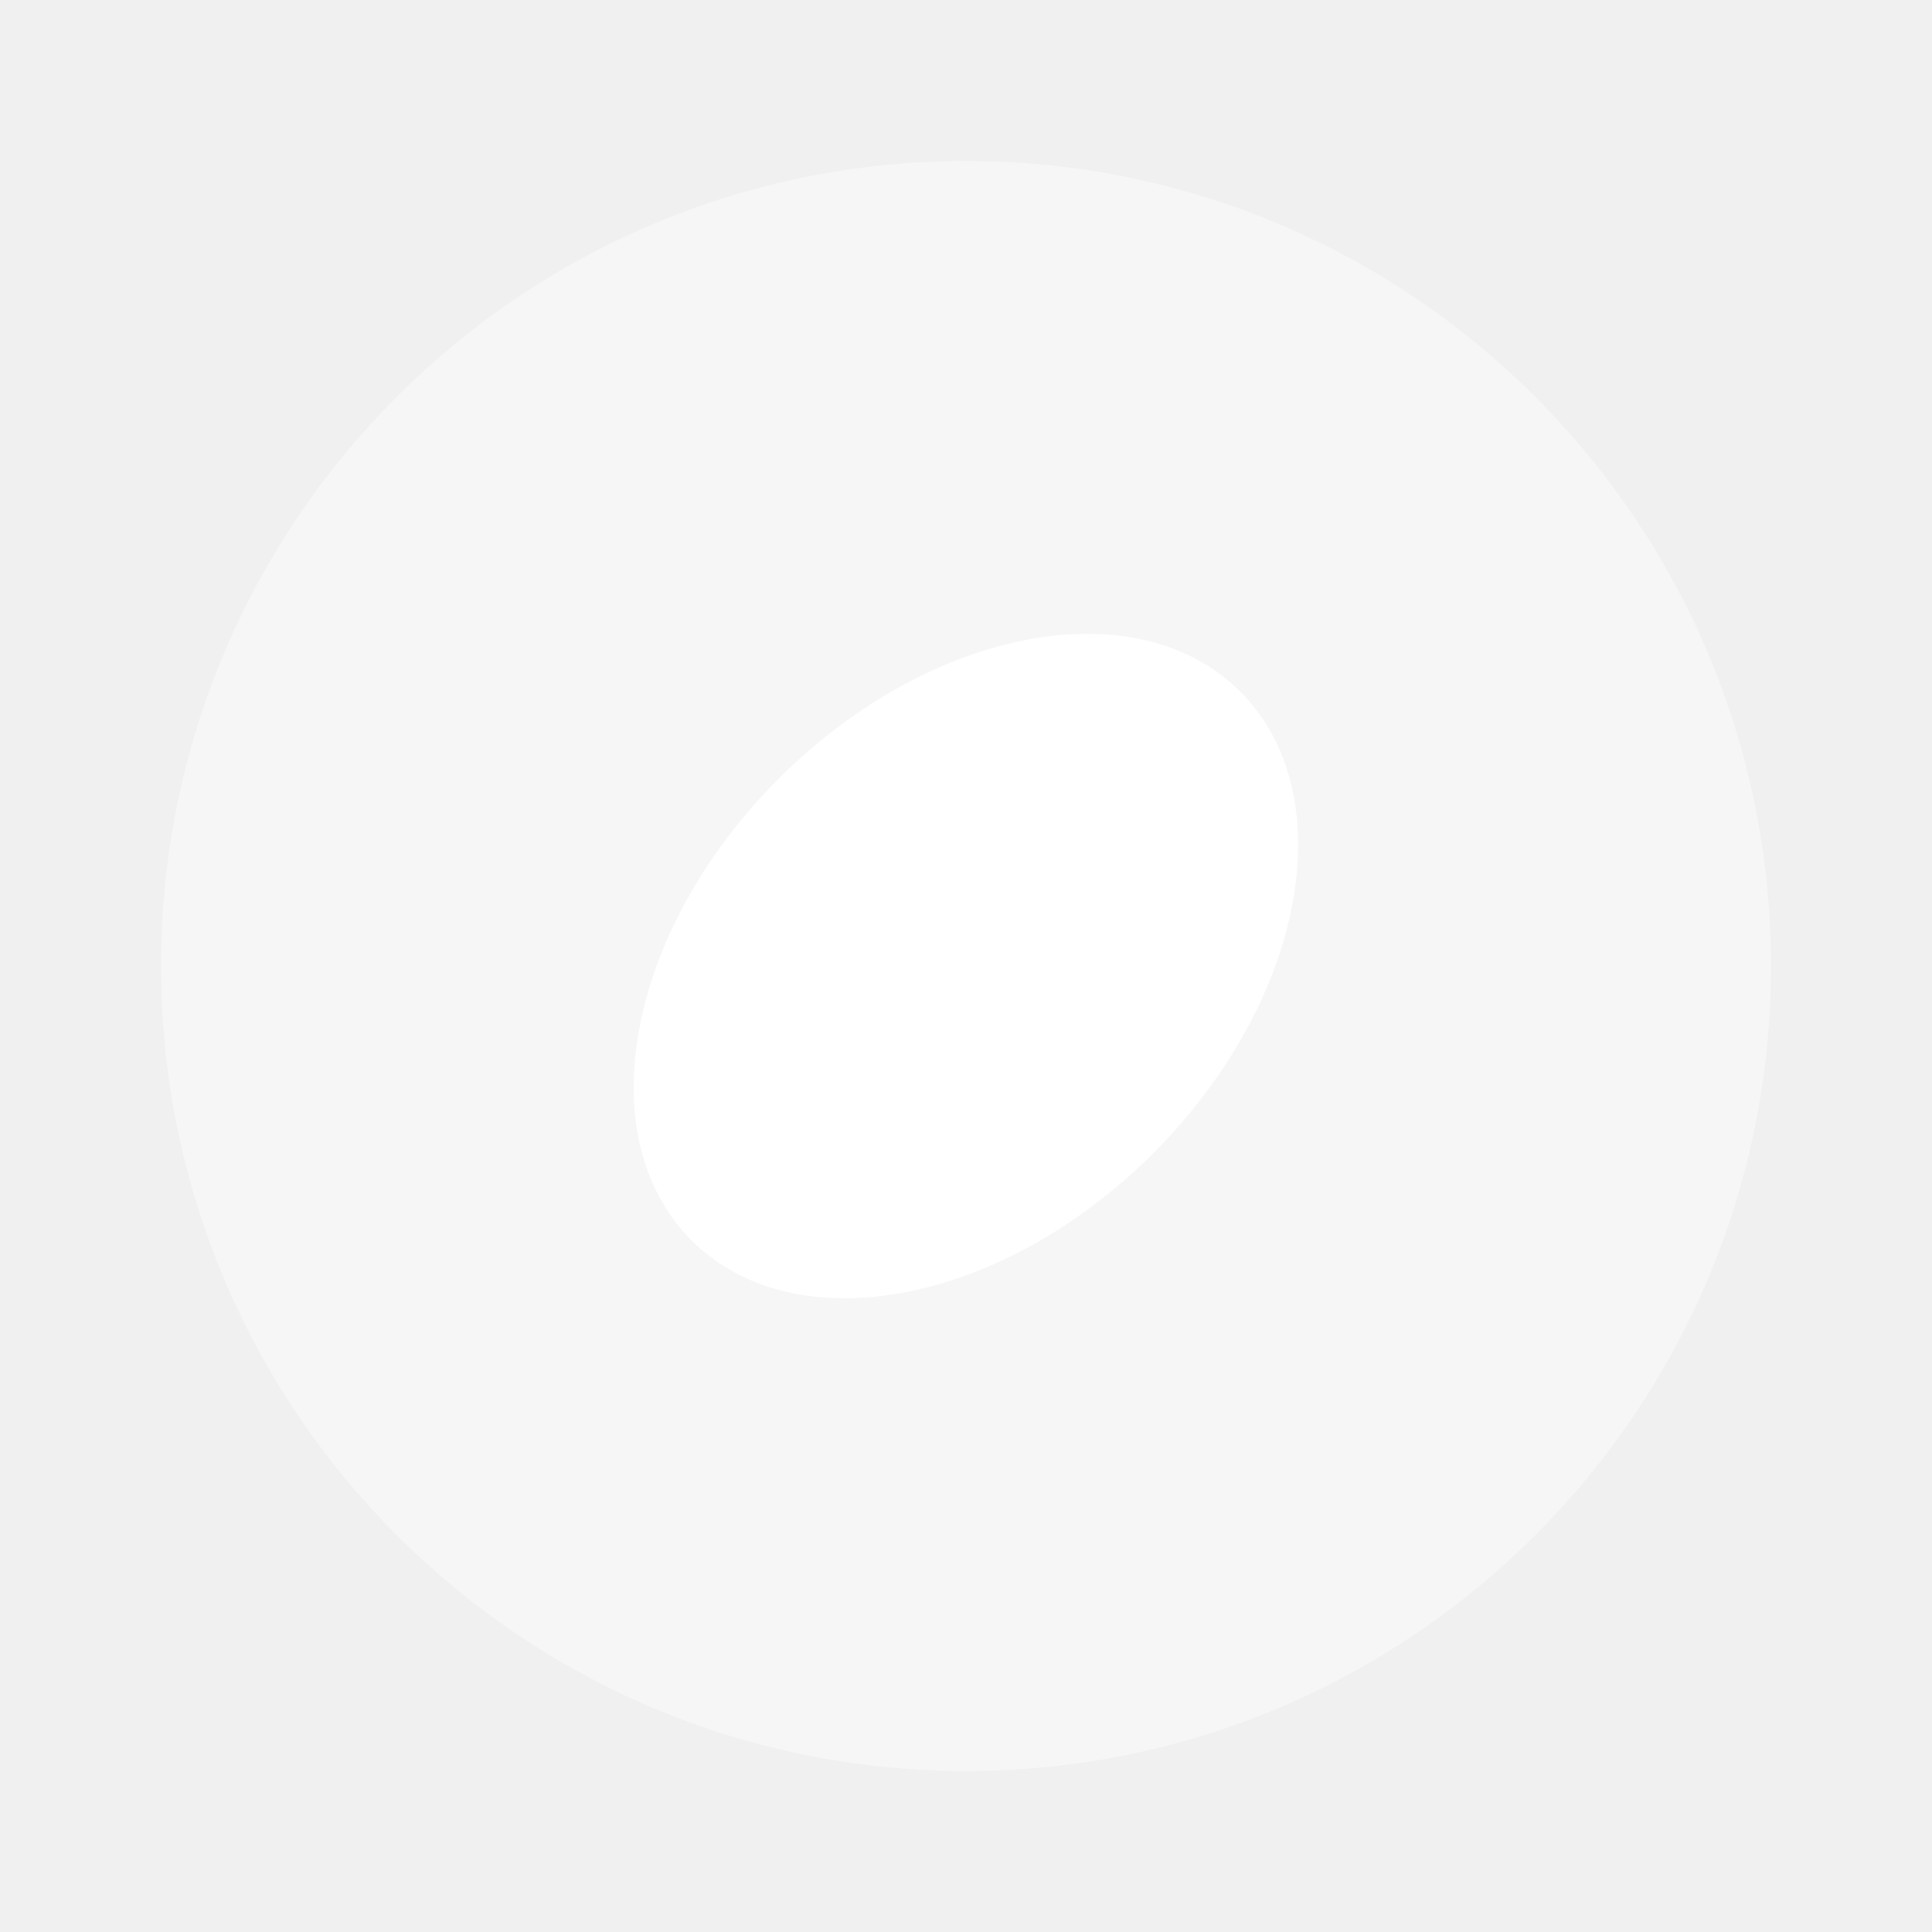
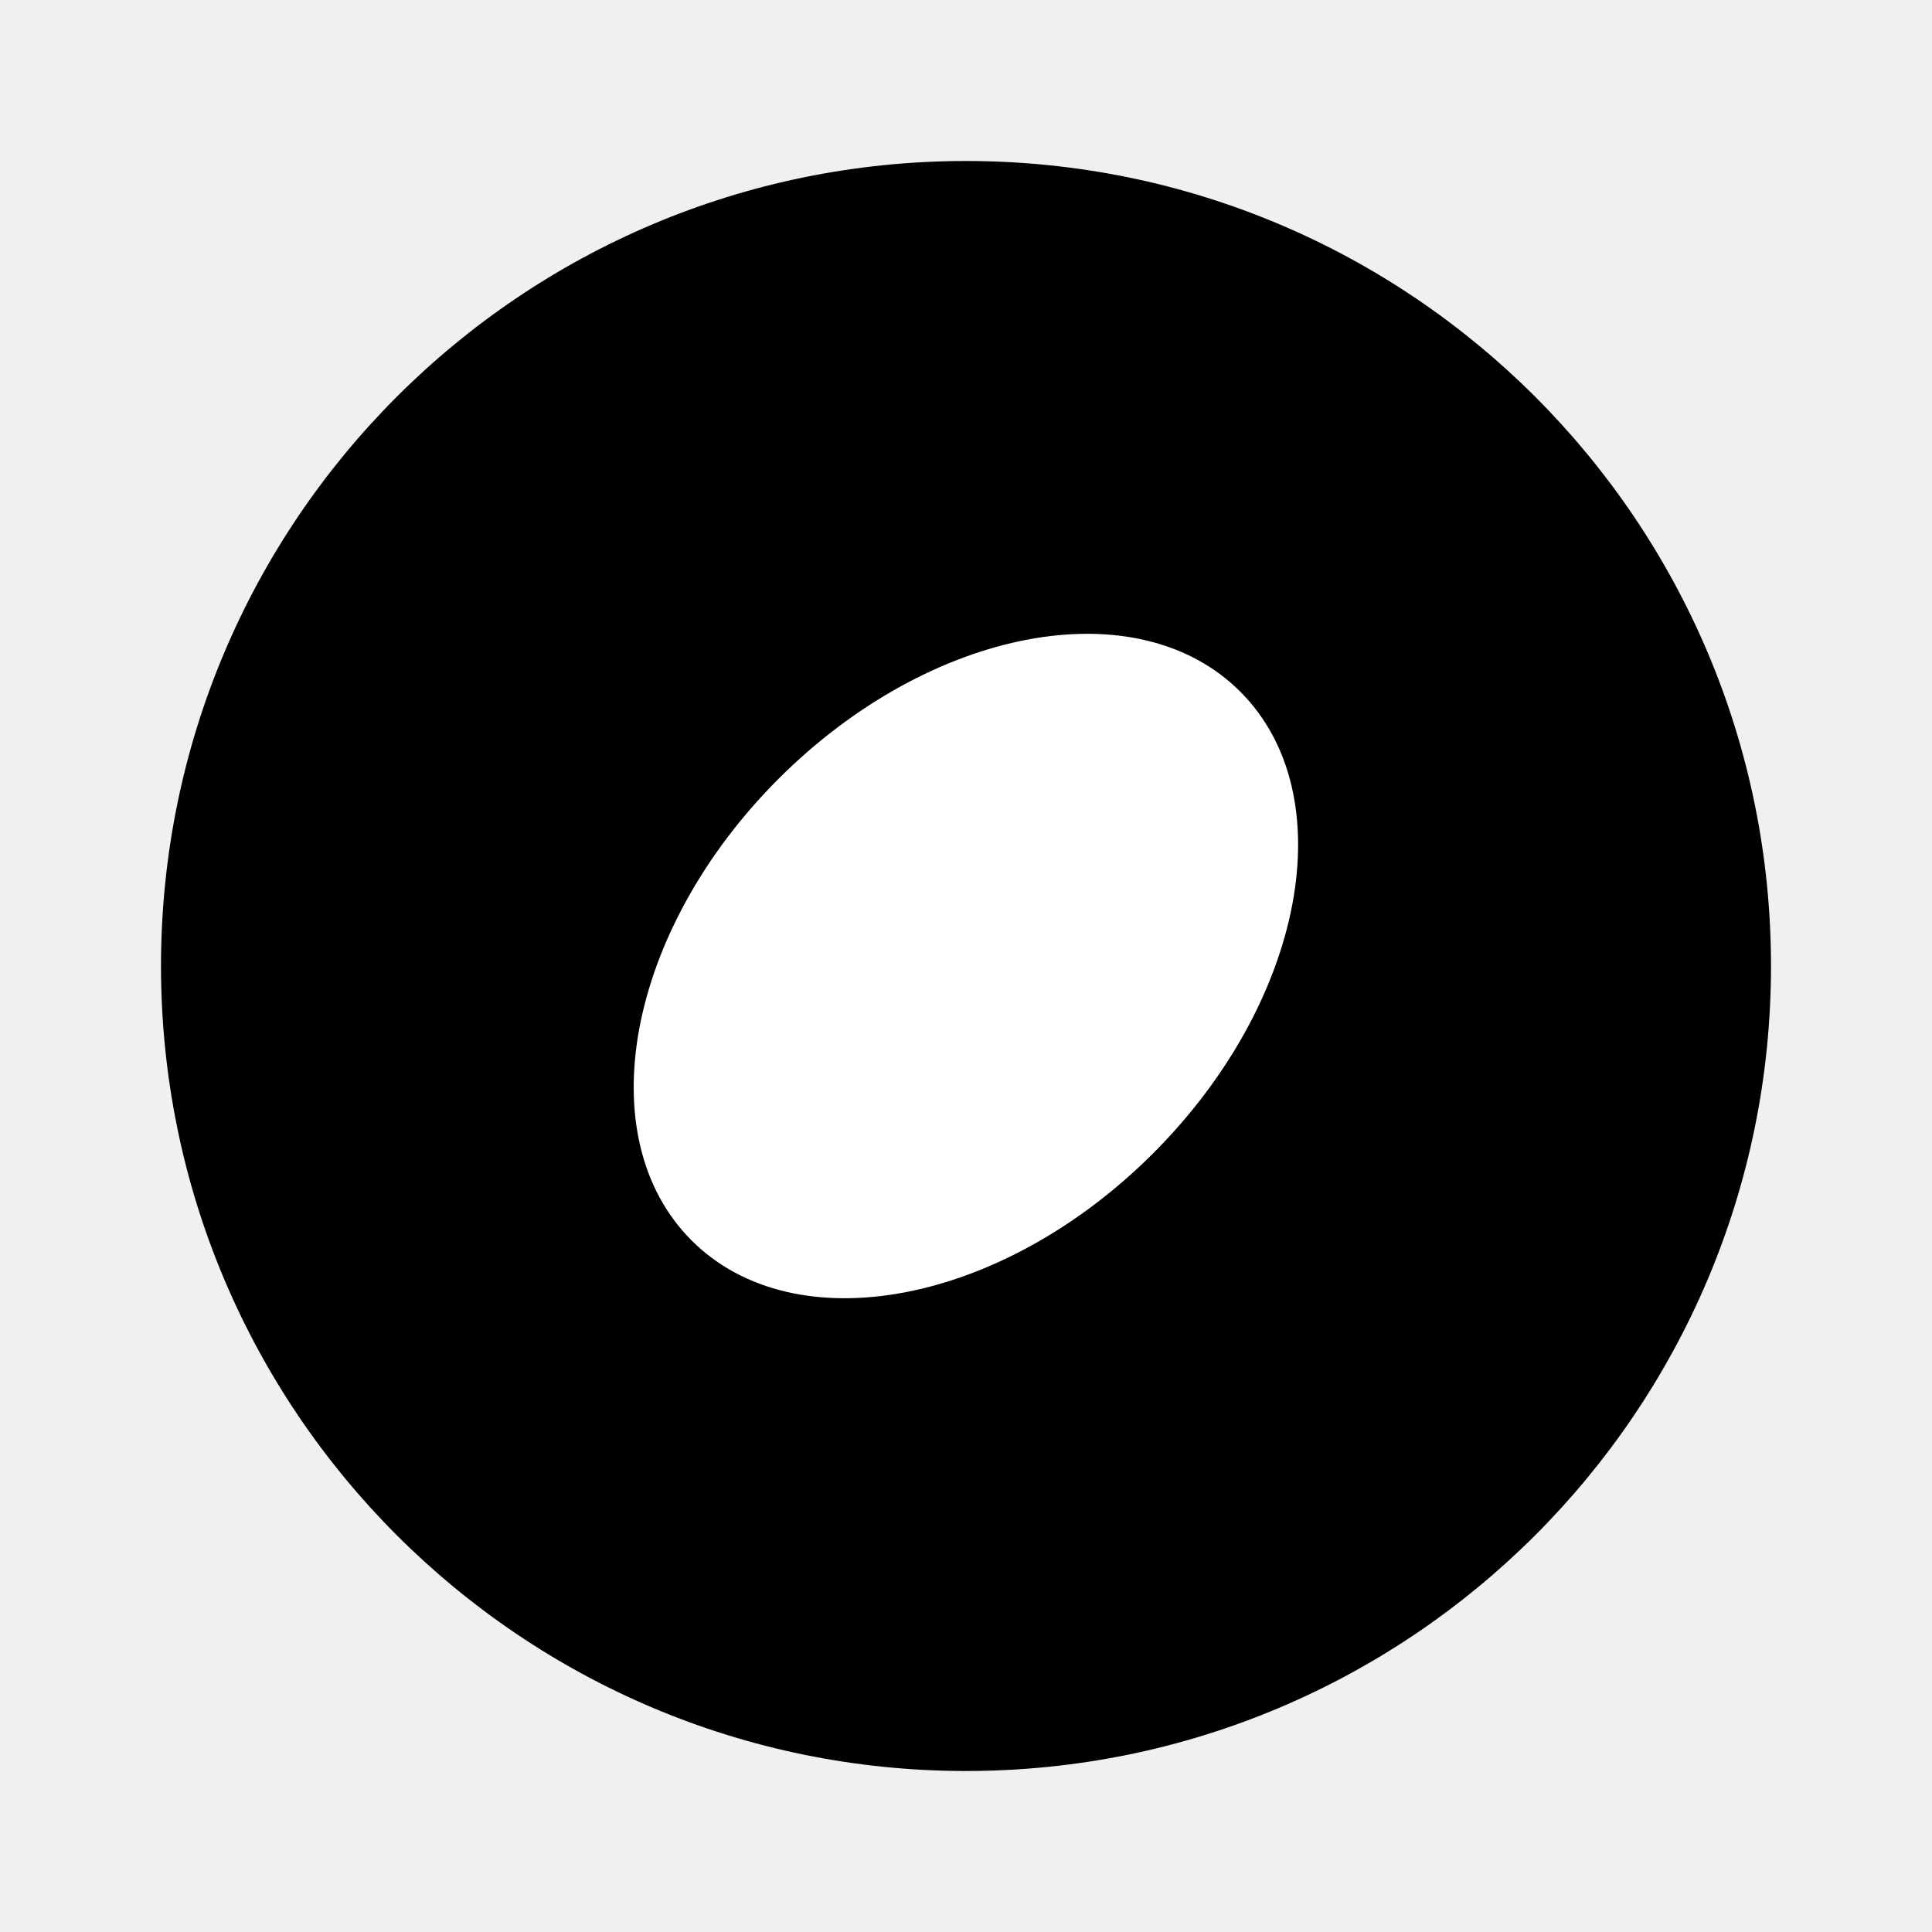
<svg xmlns="http://www.w3.org/2000/svg" width="24" height="24" viewBox="0 0 24 24" fill="none">
-   <path opacity="0.4" d="M12 22C17.523 22 22 17.523 22 12C22 6.477 17.523 2 12 2C6.477 2 2 6.477 2 12C2 17.523 6.477 22 12 22Z" fill="white" />
+   <path d="M12 22C17.523 22 22 17.523 22 12C22 6.477 17.523 2 12 2C6.477 2 2 6.477 2 12C2 17.523 6.477 22 12 22Z" fill="currentColor" />
  <path d="M14.325 14.327C16.207 12.444 16.692 9.877 15.407 8.592C14.122 7.307 11.555 7.792 9.672 9.674C7.79 11.556 7.306 14.124 8.591 15.409C9.875 16.693 12.443 16.209 14.325 14.327Z" fill="white" />
</svg>
